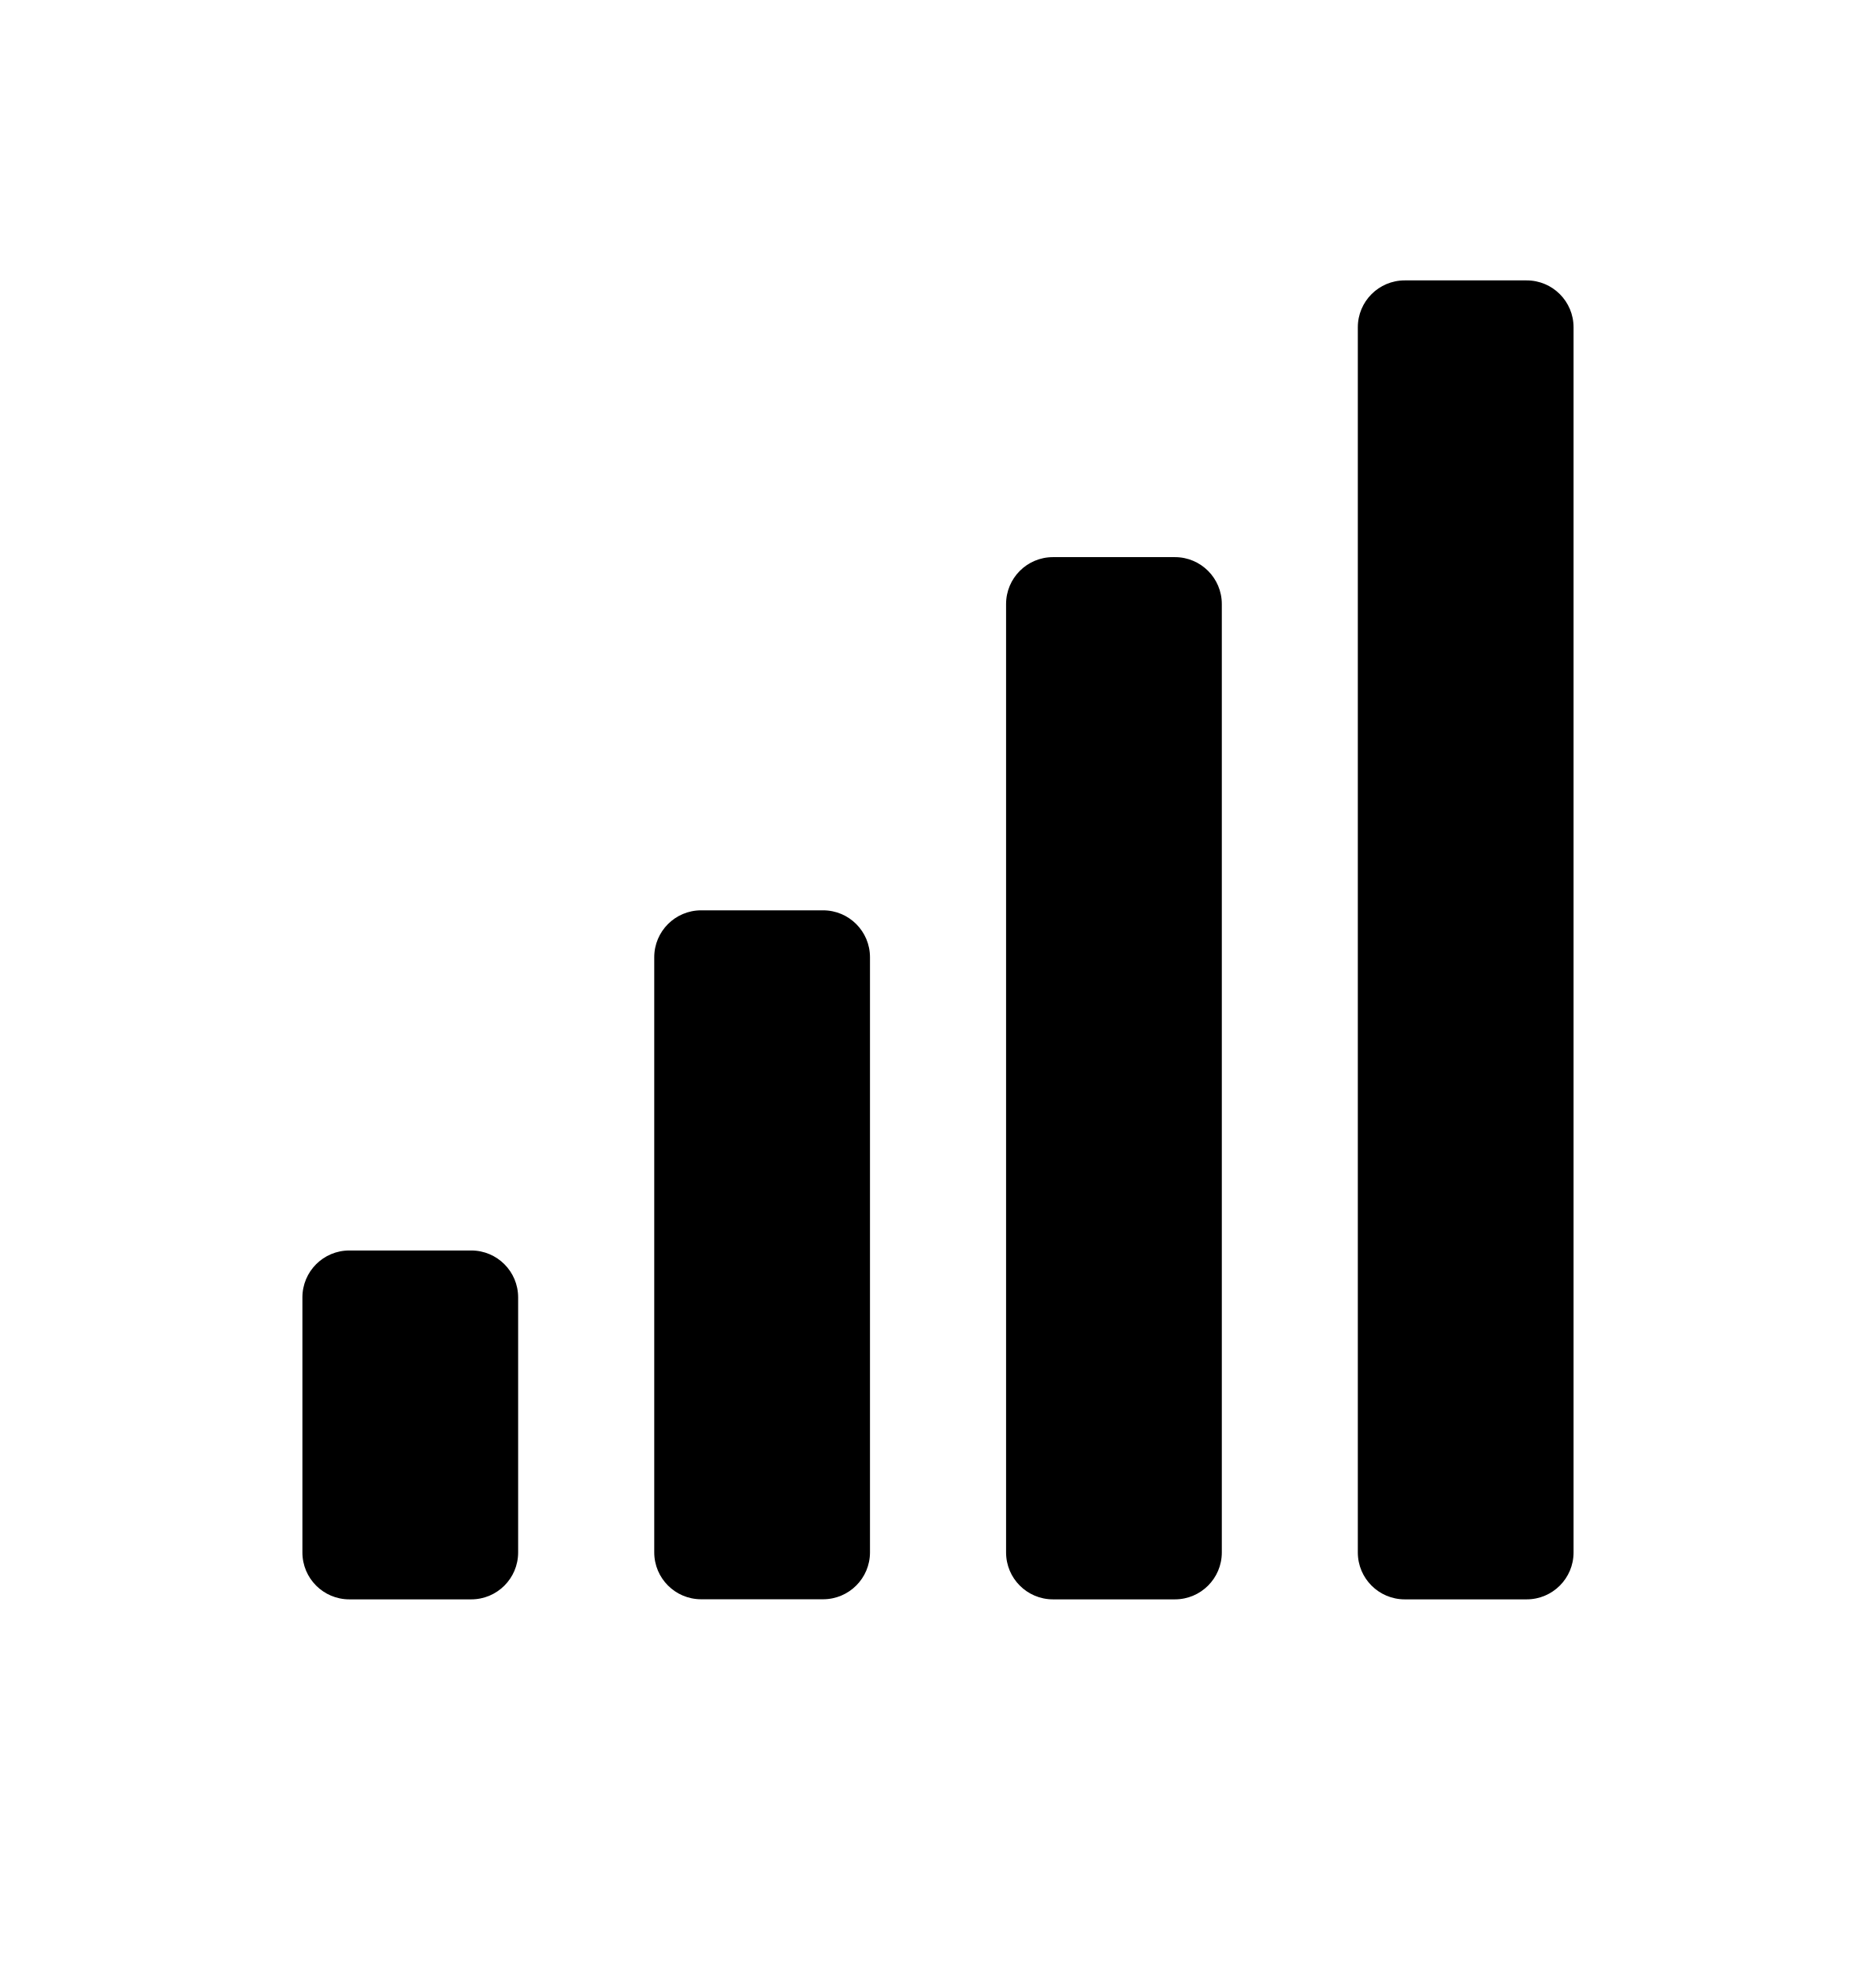
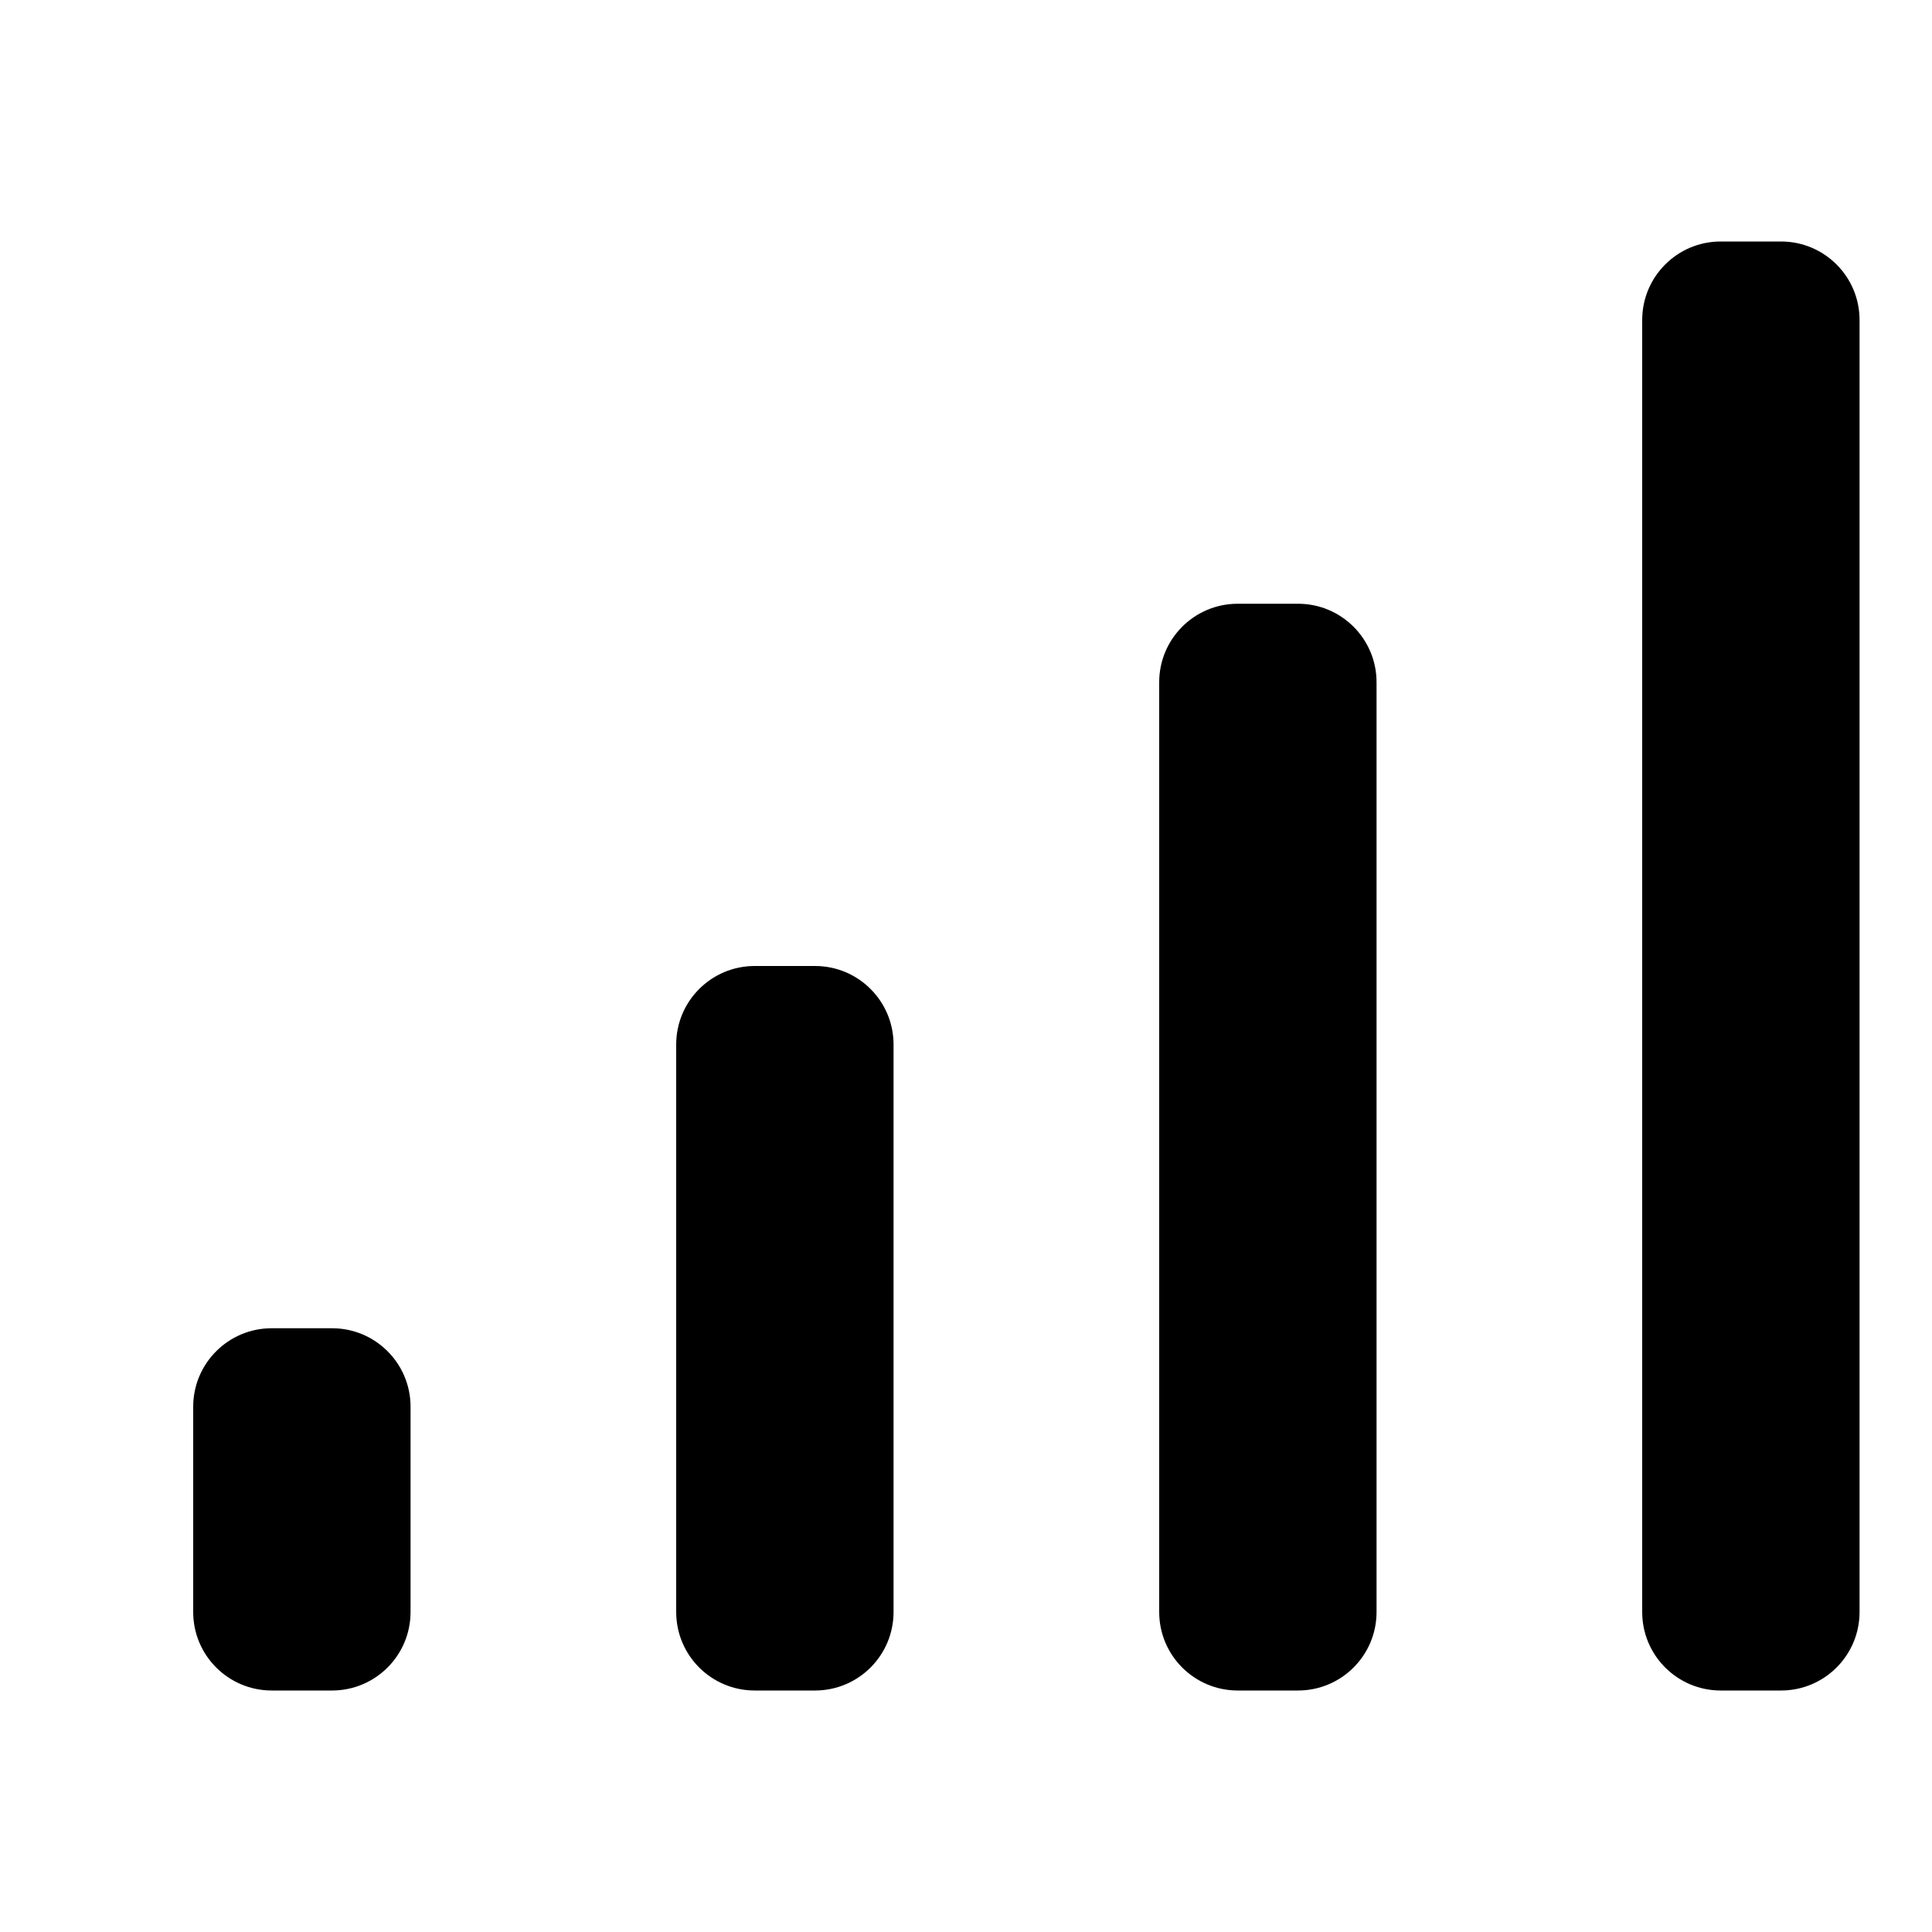
- <svg xmlns="http://www.w3.org/2000/svg" width="20" height="21" viewBox="0 0 20 21" fill="none">
-   <rect x="14.476" y="2.989" width="2.3" height="14.06" rx="0.5" fill="black" />
-   <rect x="10.726" y="5.939" width="2.3" height="11.11" rx="0.5" fill="black" />
-   <rect x="6.975" y="9.704" width="2.3" height="7.344" rx="0.5" fill="black" />
-   <rect x="3.224" y="13.33" width="2.3" height="3.719" rx="0.5" fill="black" />
+ <svg xmlns="http://www.w3.org/2000/svg" width="16" height="16" viewBox="0 0 16 16" fill="none">
+   <rect x="1.6" y="11" width="1.8" height="3" rx="0.65" fill="black" />
+   <rect x="5.6" y="8" width="1.8" height="6" rx="0.65" fill="black" />
+   <rect x="9.6" y="5" width="1.8" height="9" rx="0.65" fill="black" />
+   <rect x="13.6" y="2" width="1.8" height="12" rx="0.65" fill="black" />
</svg>
